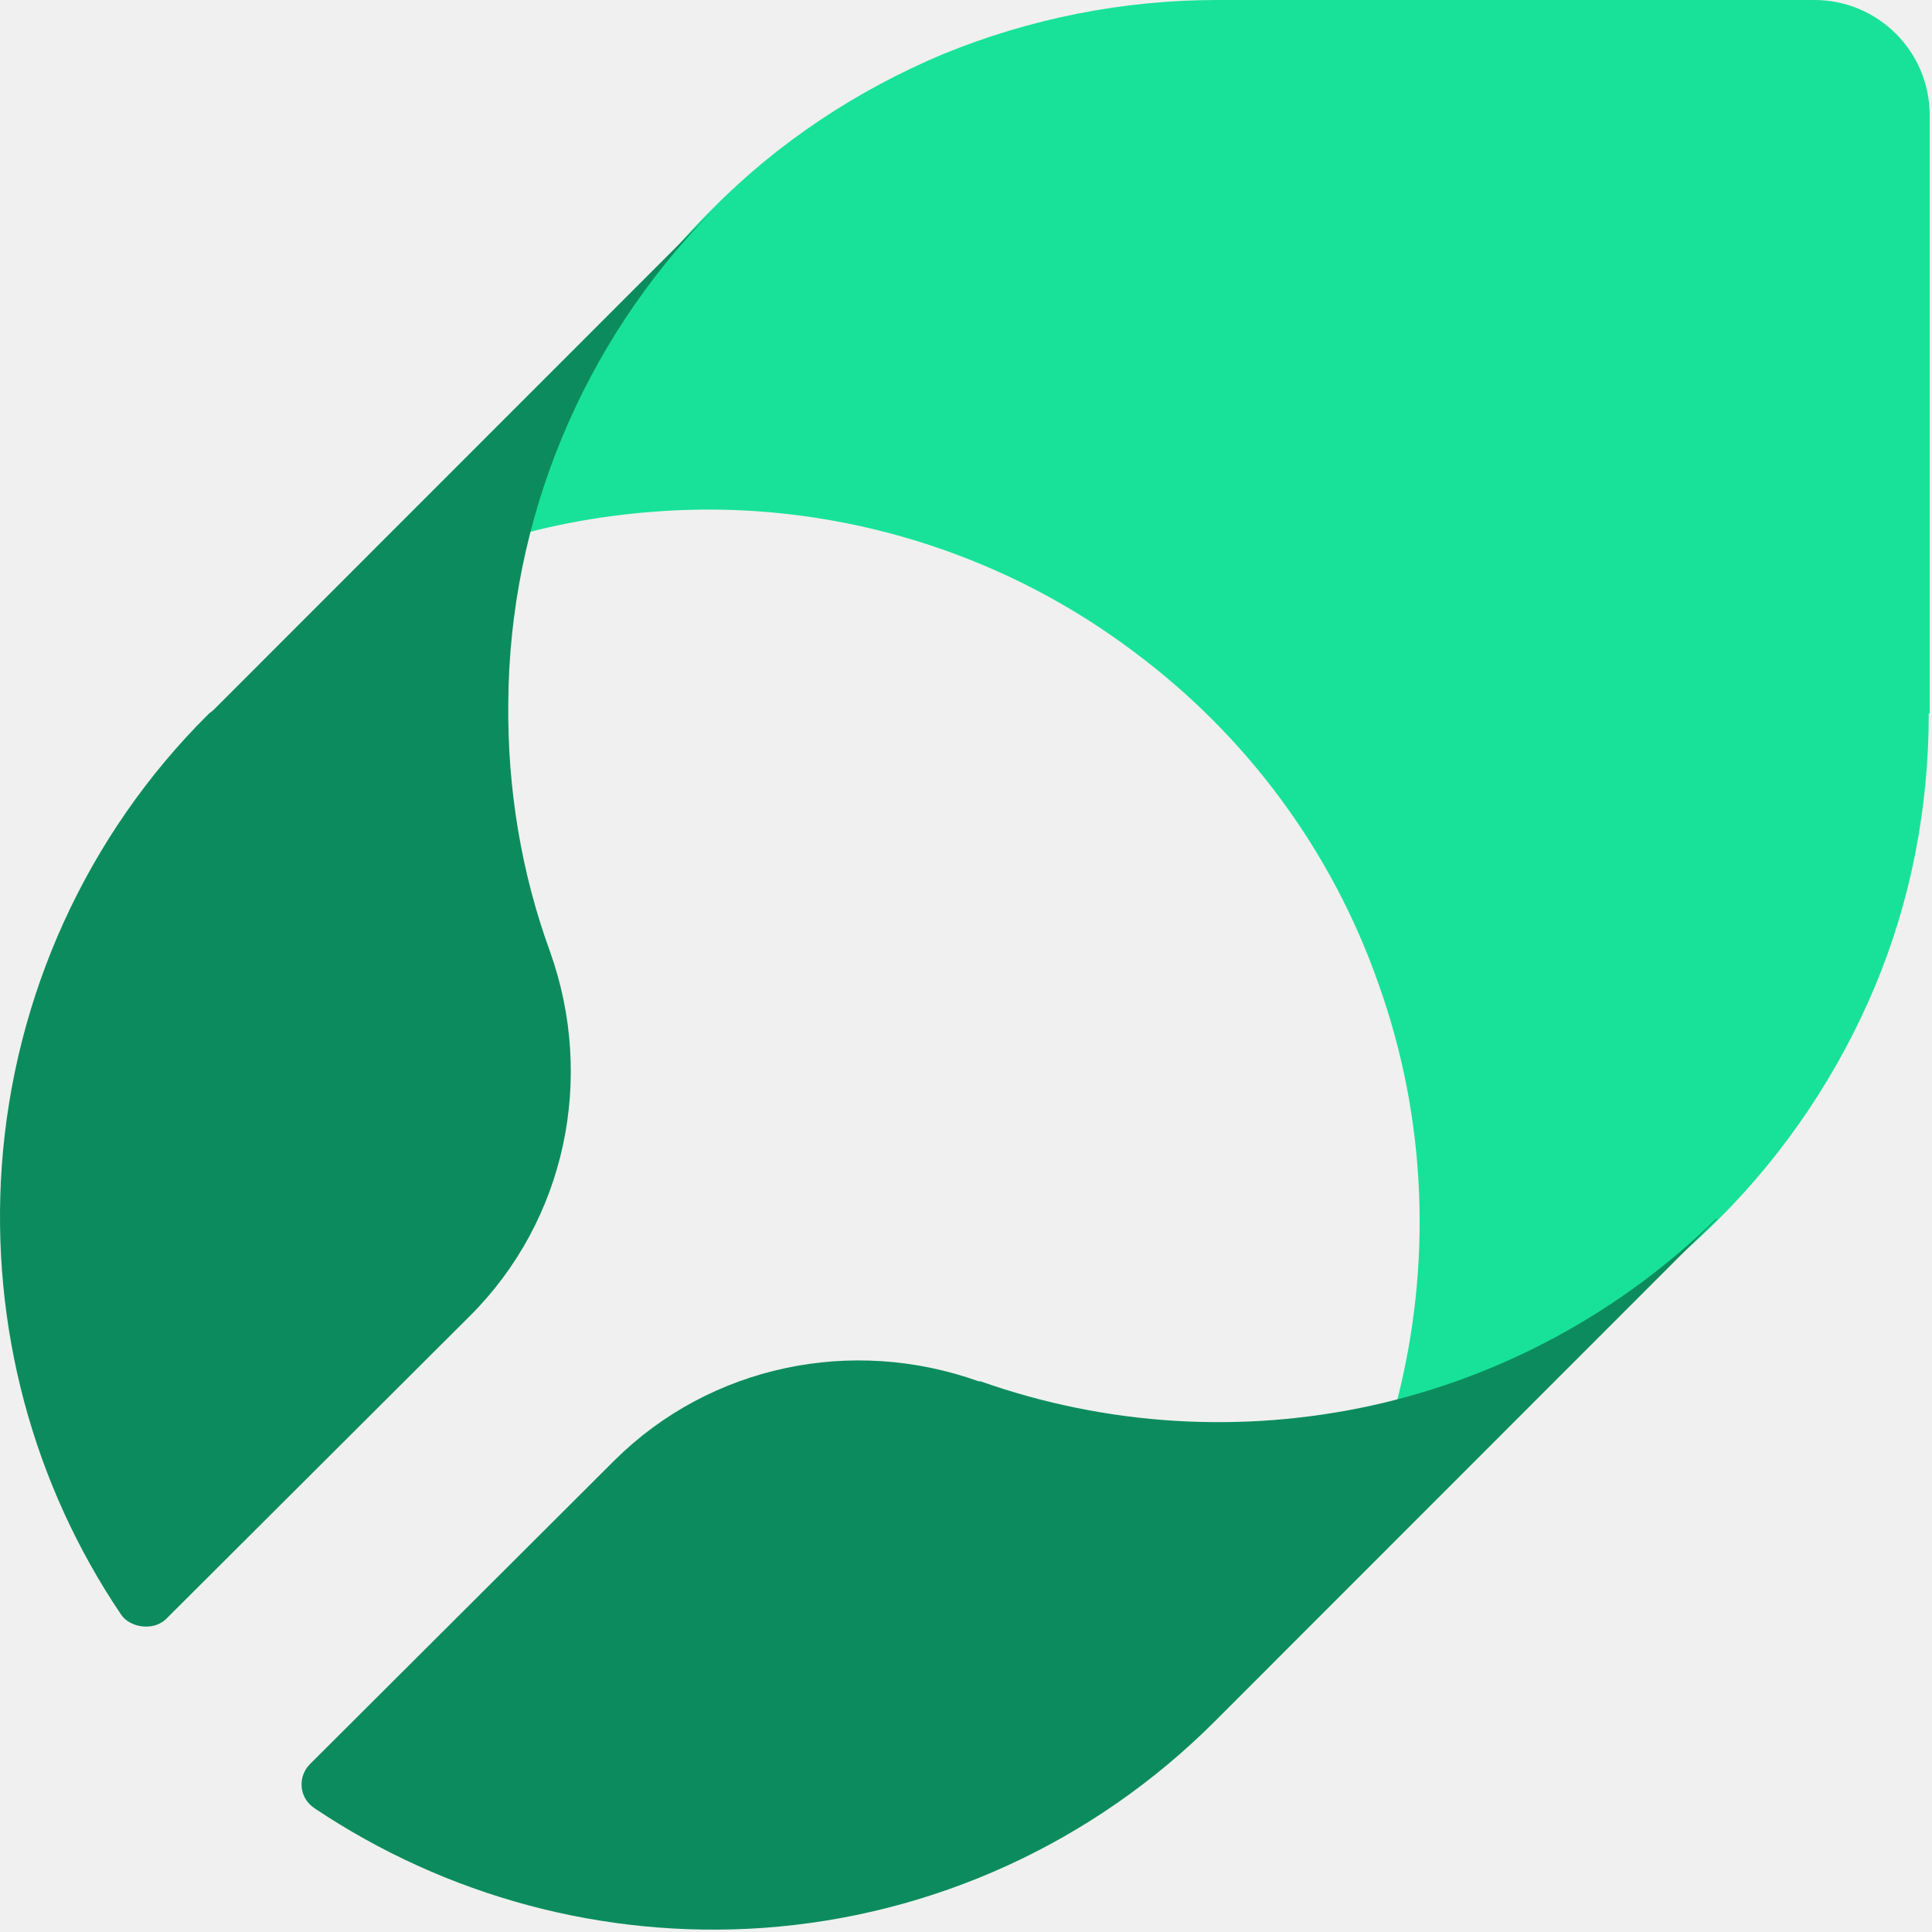
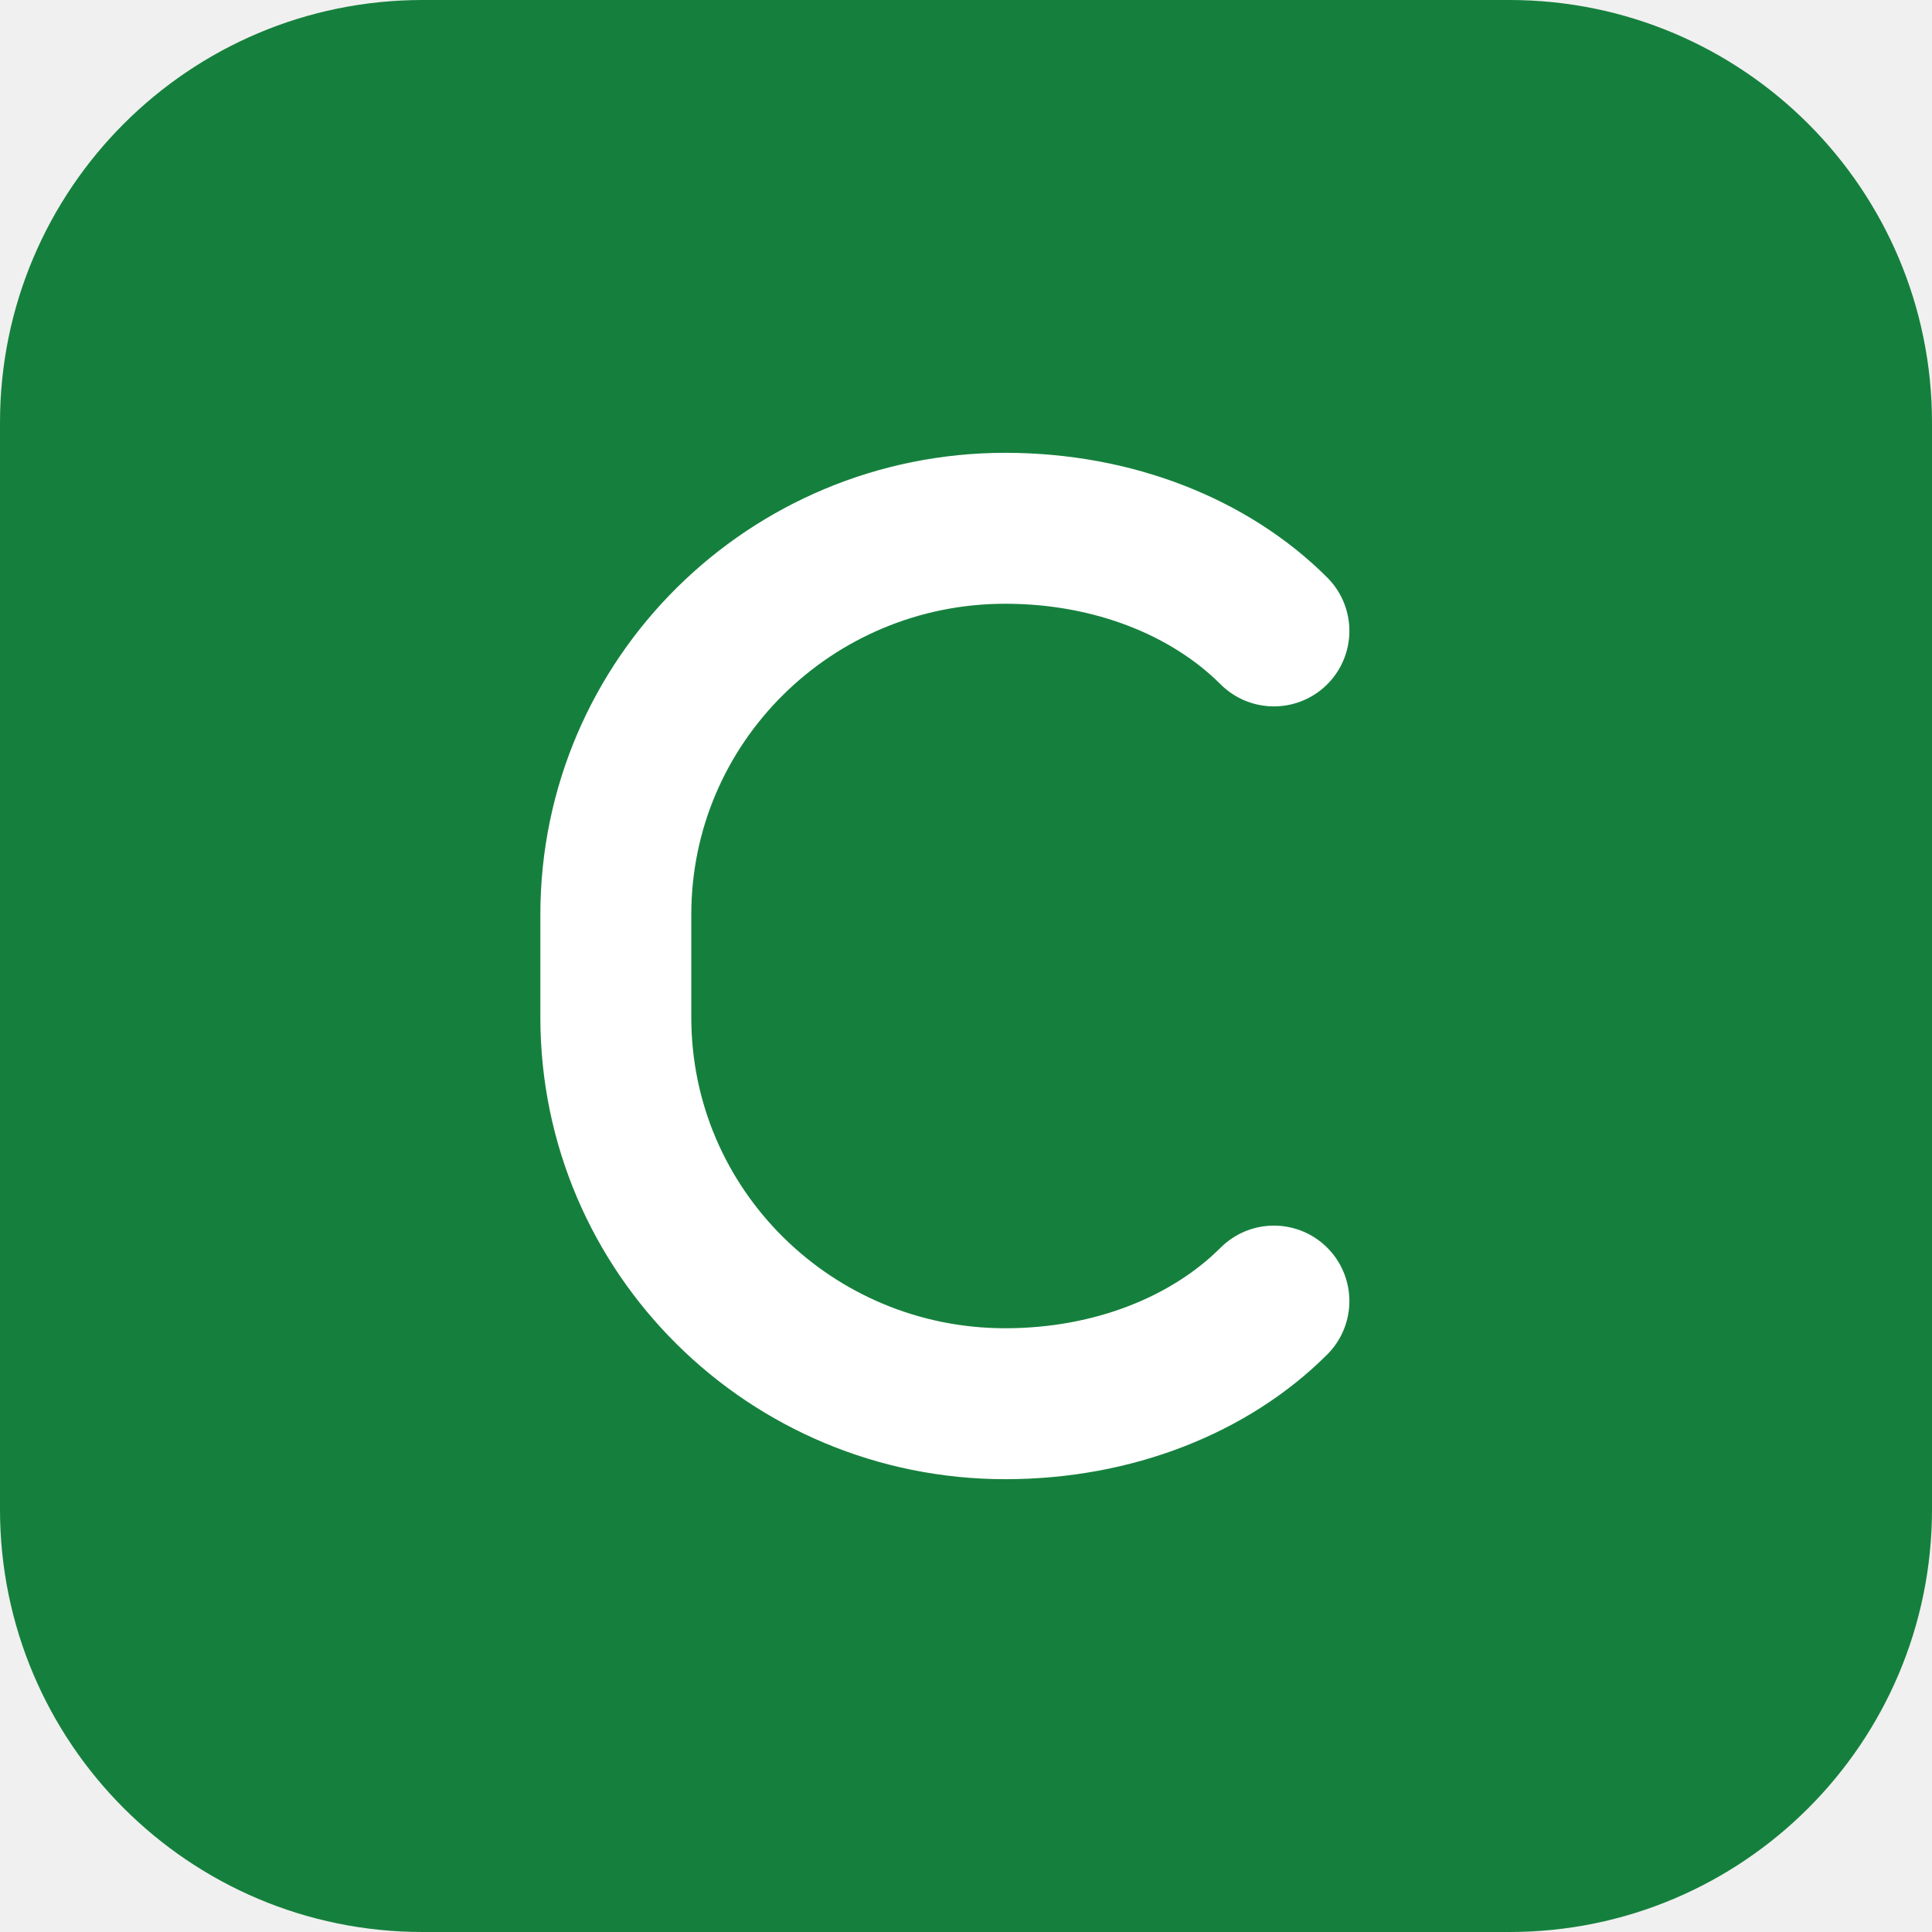
- <svg xmlns="http://www.w3.org/2000/svg" width="502" height="502" viewBox="0 0 502 502" fill="none">
-   <path d="M501.402 185.33V29.962C501.402 13.29 487.876 0 471.453 0H316.156C291.763 0 267.611 4.832 245.15 14.014C222.689 23.438 202.16 36.969 185.012 54.367L183.804 55.575C161.101 78.53 144.92 107.042 136.708 138.454C151.441 134.588 166.656 132.655 181.871 132.413C222.447 131.93 262.298 144.978 294.661 169.383C323.885 191.13 346.104 221.092 358.18 255.645C370.739 290.681 372.188 328.859 362.769 364.862C393.925 356.647 422.666 340.457 445.611 317.744L446.818 316.536C463.966 299.38 477.732 278.841 487.151 256.37C496.571 233.898 501.16 209.735 501.16 185.33H501.402Z" fill="#18E299" />
-   <path d="M132.071 182.706C132.312 135.044 151.32 89.307 184.764 55.125L55.557 184.391C55.076 184.873 54.594 185.113 54.113 185.595C22.593 216.888 3.586 258.774 0.458 303.066C-2.43 344.47 8.397 385.392 31.496 419.575C33.699 422.835 39.677 423.907 43.046 420.778L122.206 341.822C146.989 317.028 154.689 280.198 142.899 247.219C135.44 226.758 131.831 204.852 132.071 182.706Z" fill="#0C8C5E" />
-   <path d="M446.067 316.547C421.284 340.86 390.245 357.71 356.56 365.172C322.634 372.635 287.506 370.468 254.783 358.914C254.783 358.914 254.542 358.914 254.301 358.914C221.338 347.118 184.525 354.821 159.742 379.375L80.581 458.331C77.212 461.701 77.694 467.238 81.784 469.885C115.95 492.754 156.855 503.827 198.24 500.938C242.512 497.809 284.137 478.792 315.656 447.258L316.859 446.054L446.067 316.788V316.547Z" fill="#0C8C5E" />
+ <svg xmlns="http://www.w3.org/2000/svg" width="64" height="64" viewBox="0 0 64 64" fill="none">
+   <rect width="64" height="64" rx="14" fill="#15803D" />
+   <path d="M42.2 20.9C40.1 18.8 36.9 17.5 33.3 17.5C26.2 17.5 20.4 23.2 20.4 30.3V33.7C20.4 40.8 26.2 46.5 33.3 46.5C36.9 46.5 40.1 45.2 42.2 43.1" stroke="white" stroke-width="5" stroke-linecap="round" />
</svg>
